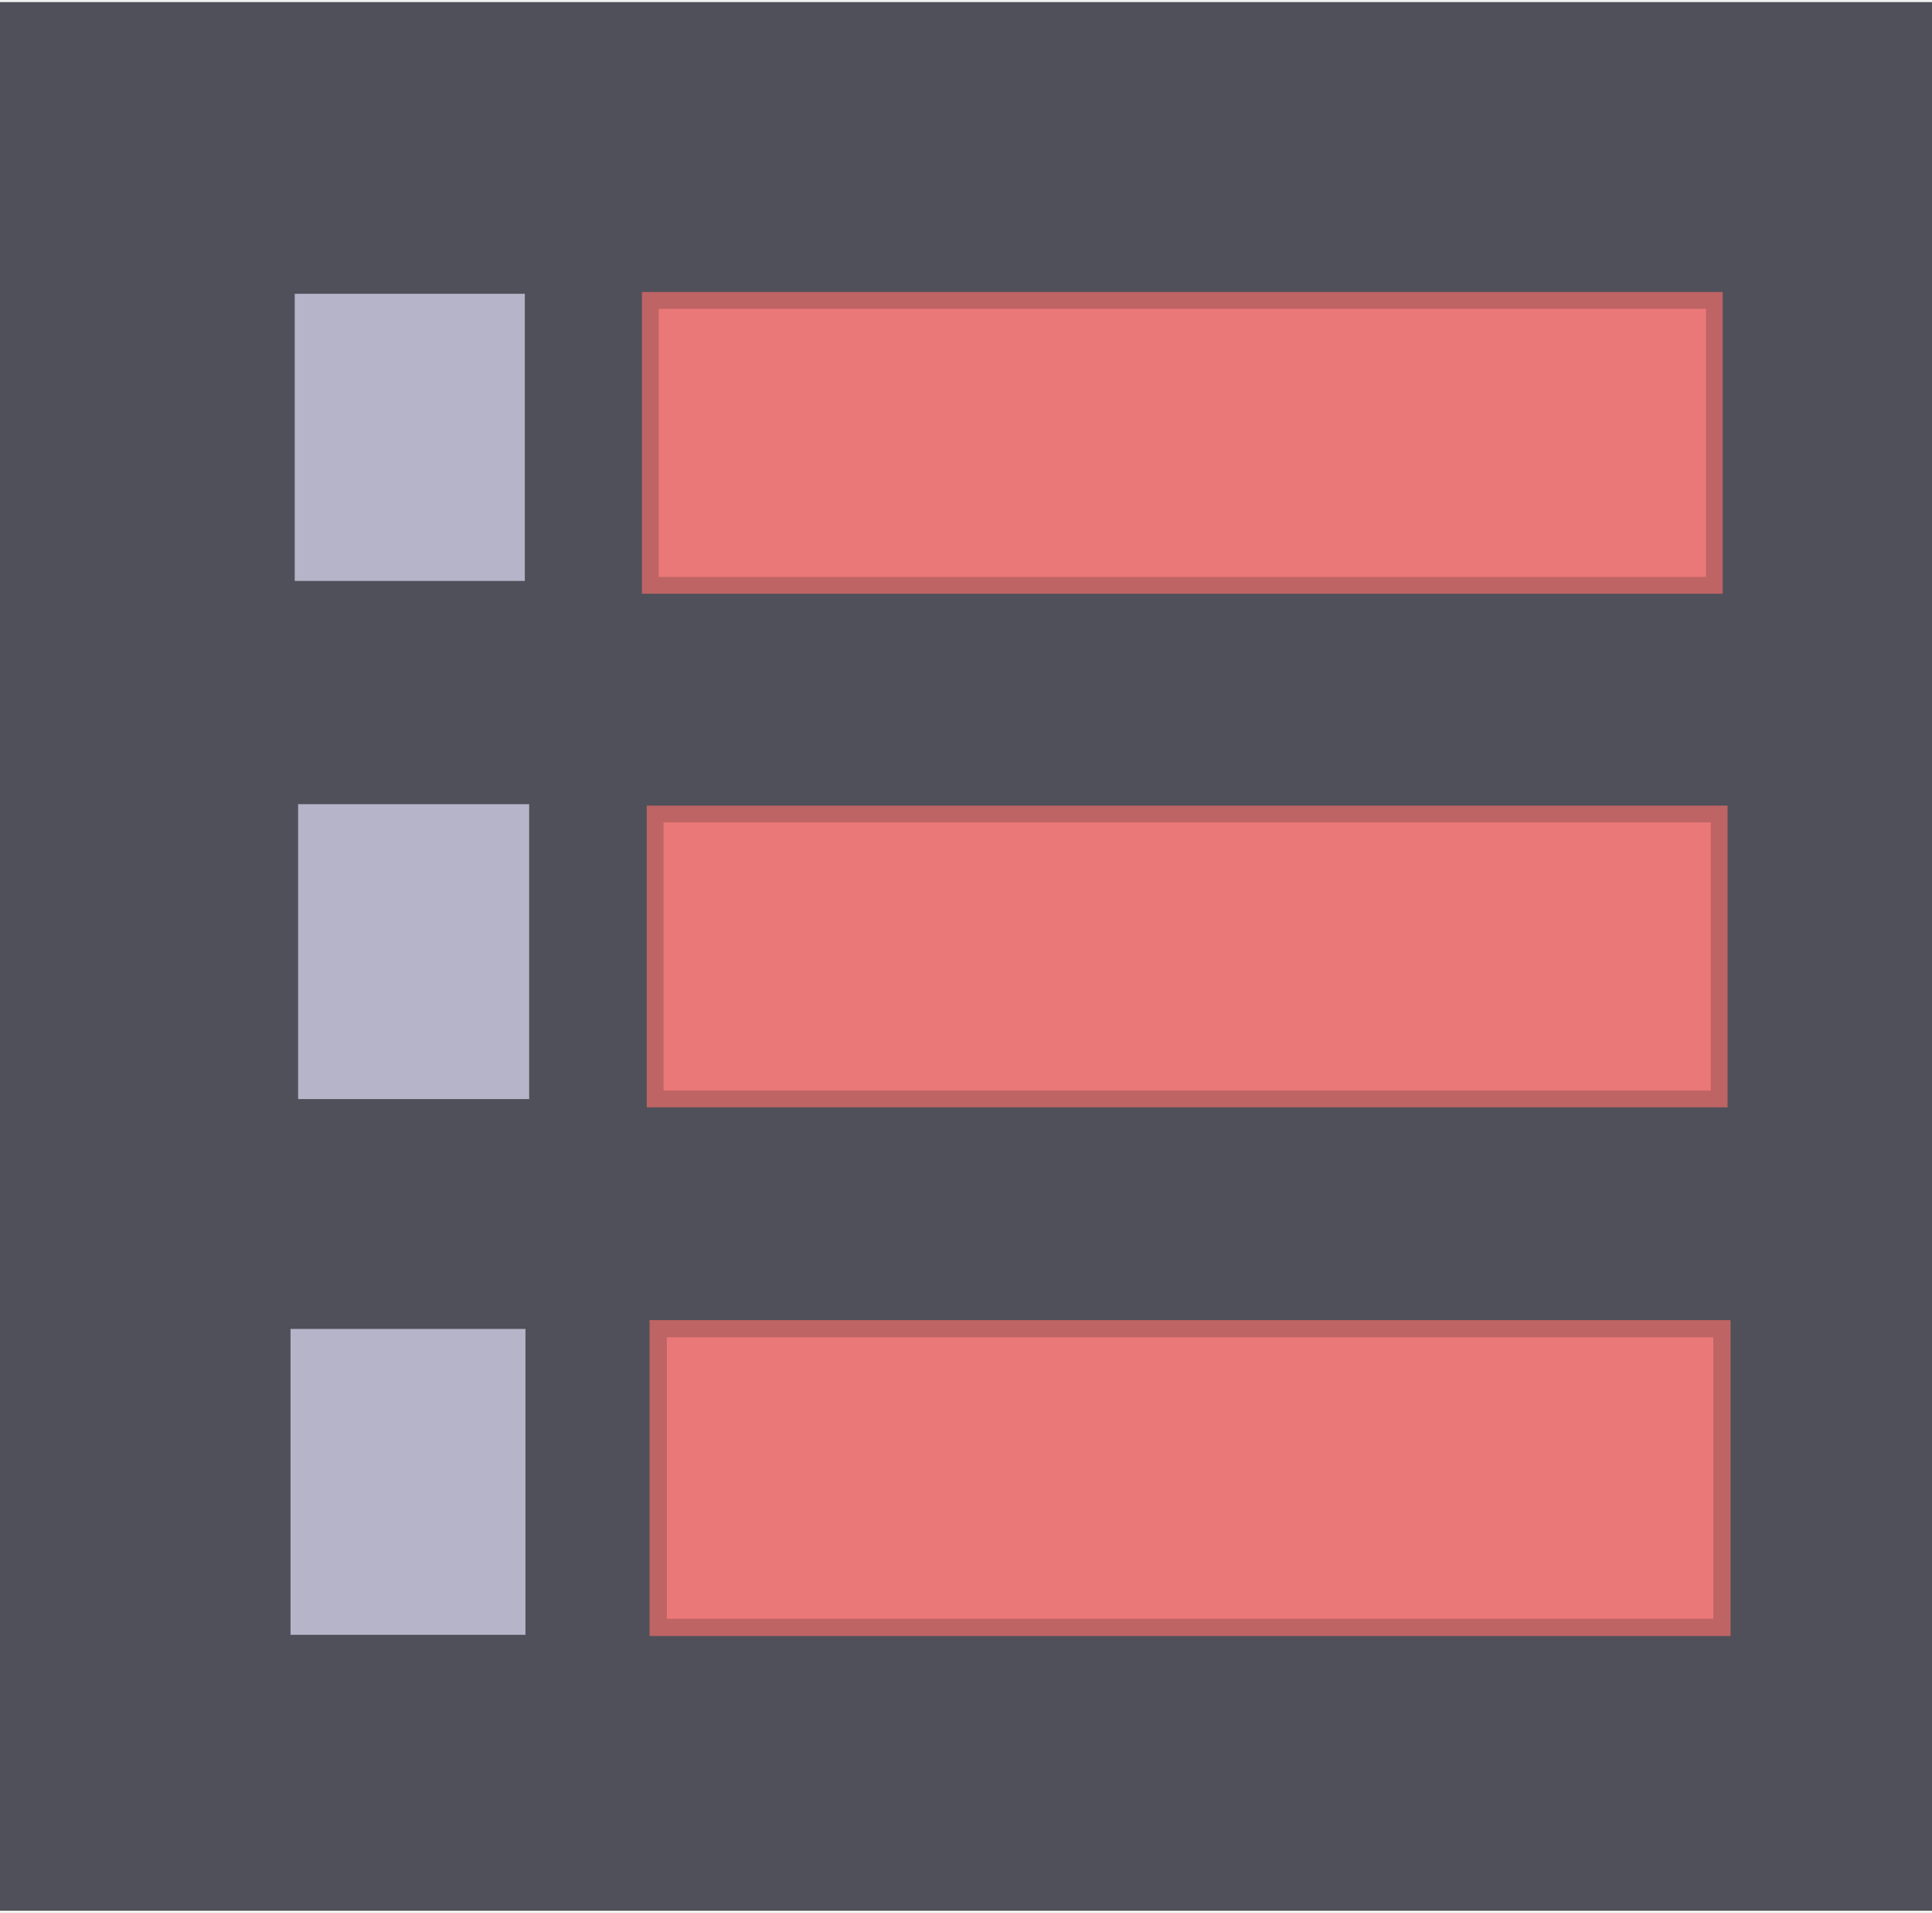
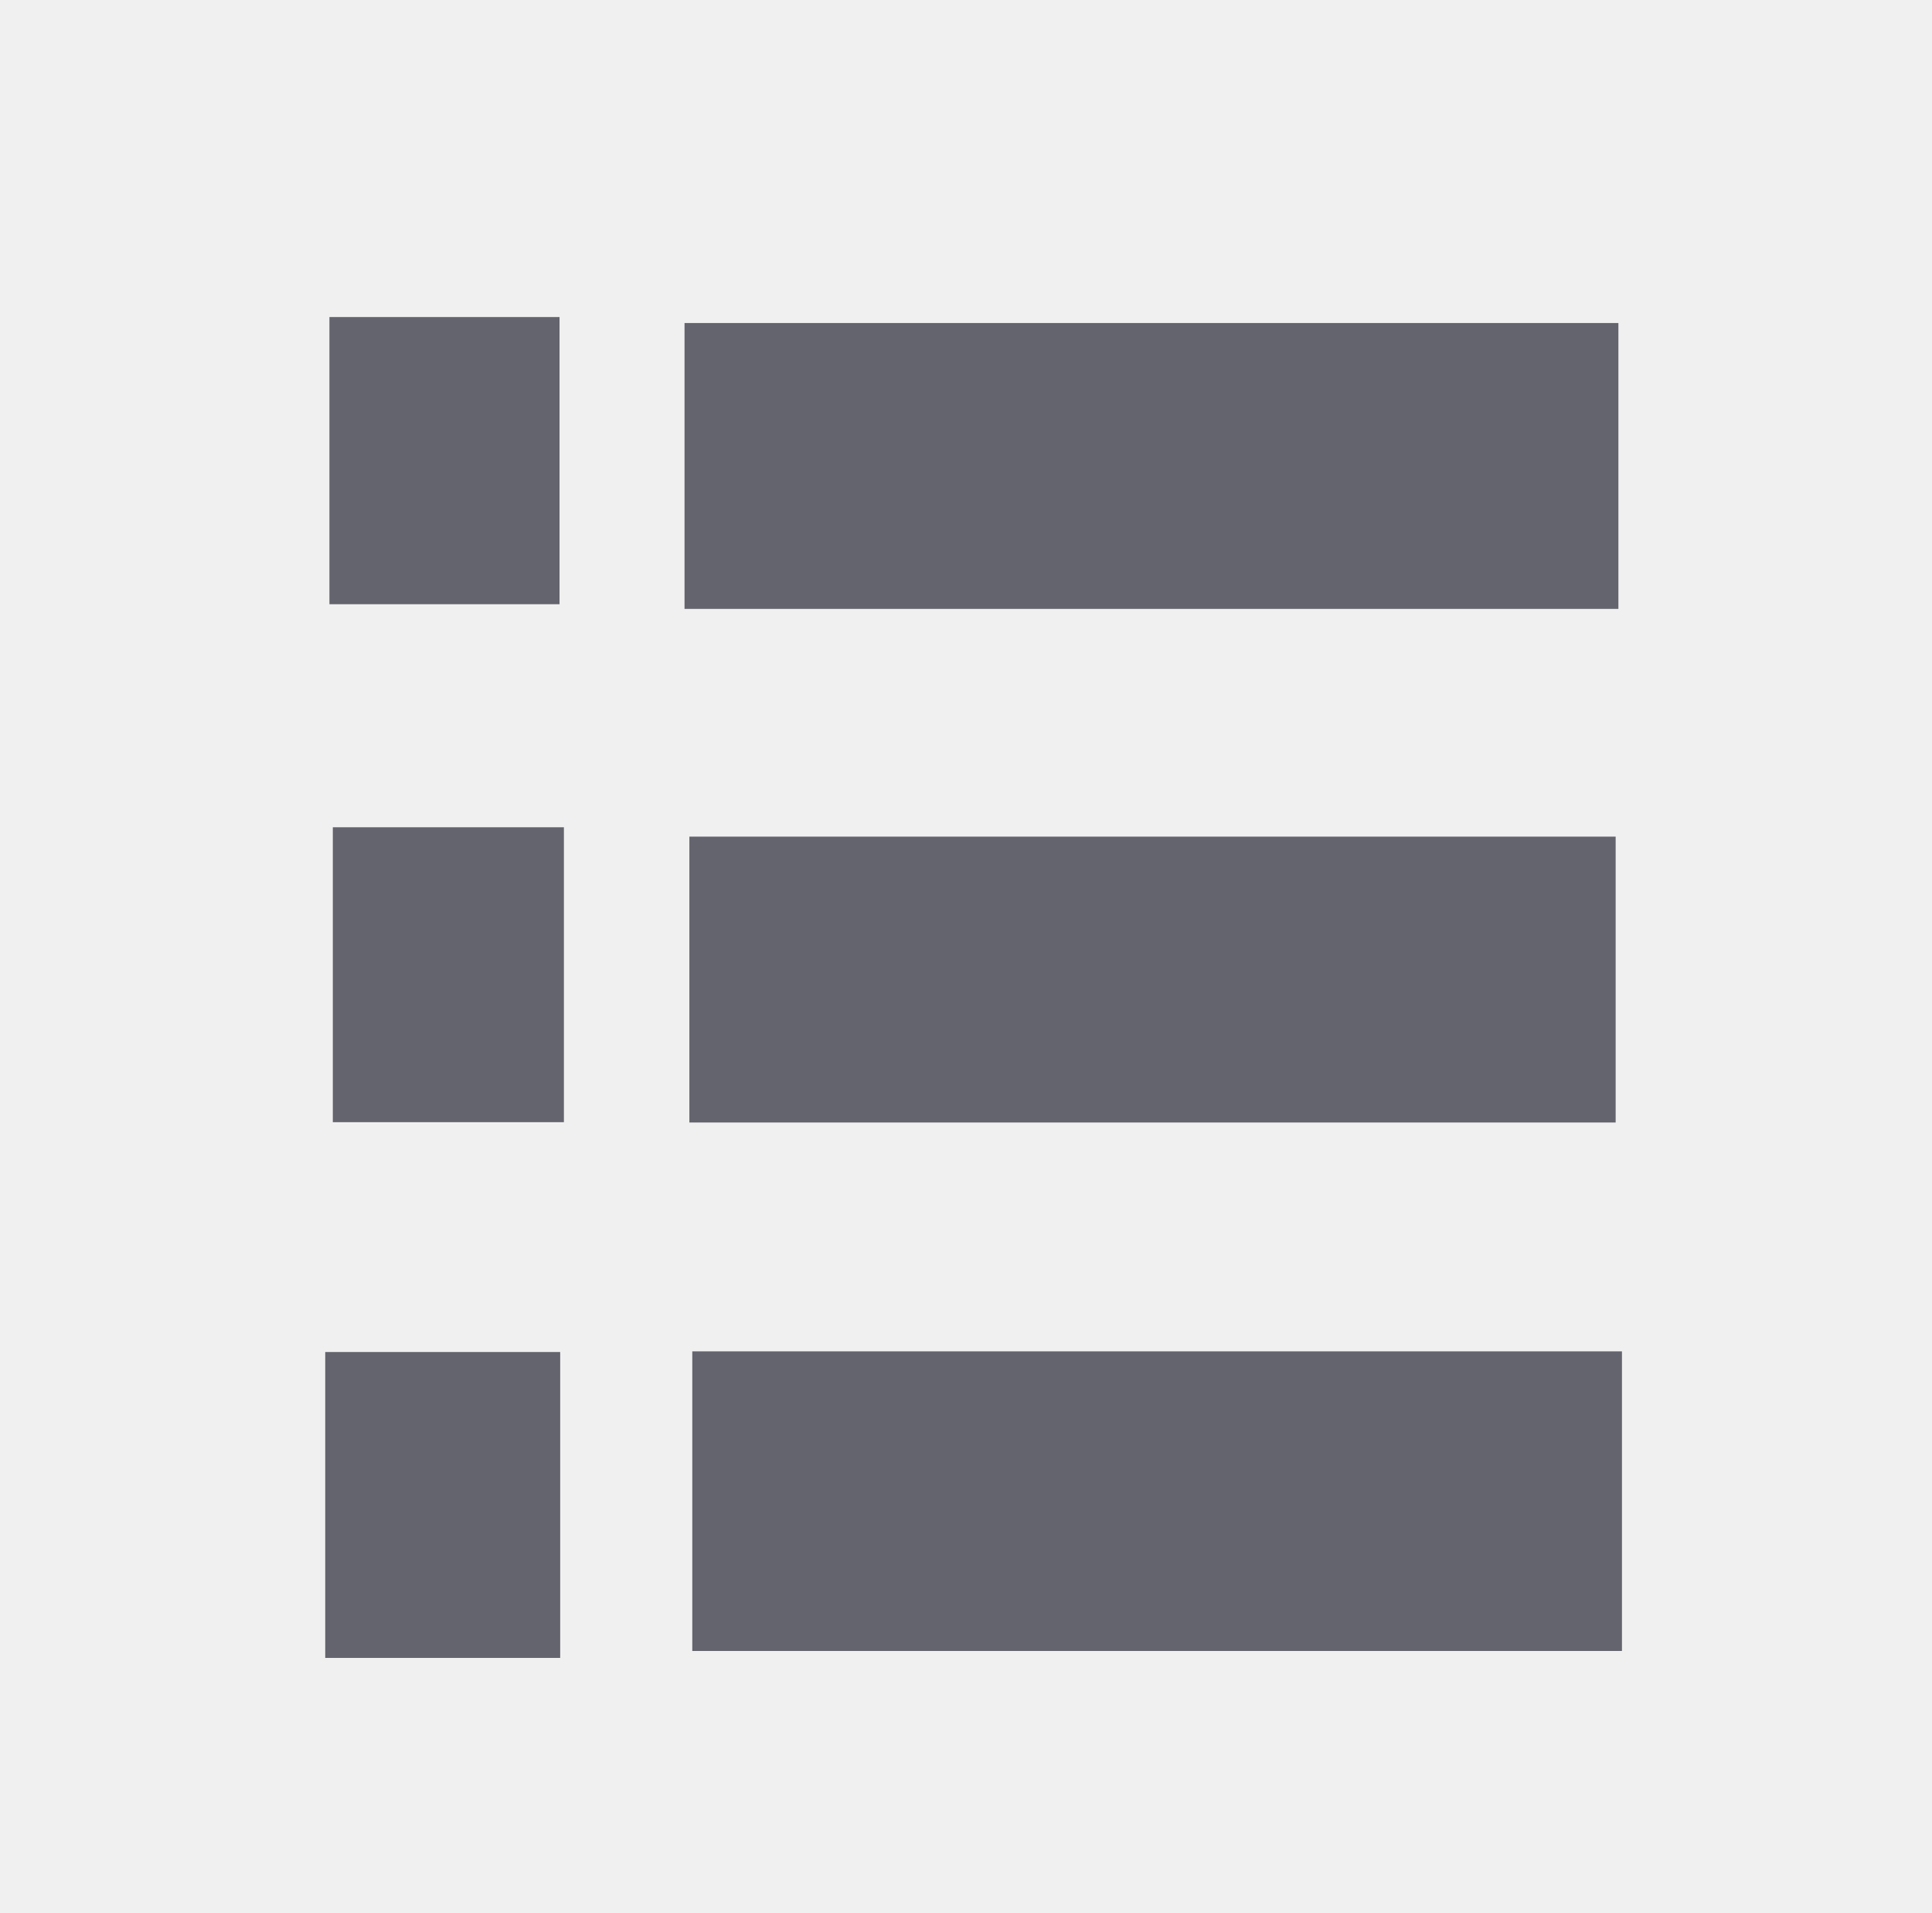
<svg xmlns="http://www.w3.org/2000/svg" viewBox="0 0 11.964 11.844" height="11.844" width="11.964" id="svg2" version="1.1">
  <defs id="defs6" />
-   <rect style="fill:#50505a;fill-opacity:1;stroke:none;stroke-width:0.748;stroke-miterlimit:4;stroke-dasharray:none;stroke-opacity:1" id="rect819" width="12.004" height="11.817" x="-0.003" y="0.013" ry="0.224" rx="0" />
  <text xml:space="preserve" style="font-style:normal;font-weight:normal;font-size:9.333px;line-height:1.25;font-family:sans-serif;letter-spacing:0px;word-spacing:0px;fill:#ffffff;fill-opacity:1;stroke:none;stroke-width:0.06;stroke-miterlimit:4;stroke-dasharray:none;stroke-opacity:1" x="0.493" y="9.171" id="text833" transform="scale(0.9832855,1.016999)">
    <tspan id="tspan831" x="0.493" y="9.171" style="font-style:normal;font-variant:normal;font-weight:bold;font-stretch:normal;font-size:9.333px;font-family:'Segoe UI';-inkscape-font-specification:'Segoe UI Bold';fill:#ffffff;fill-opacity:1;stroke:none;stroke-width:0.06;stroke-miterlimit:4;stroke-dasharray:none;stroke-opacity:1" />
  </text>
  <text xml:space="preserve" style="font-style:normal;font-weight:normal;font-size:8px;line-height:1.25;font-family:sans-serif;letter-spacing:0px;word-spacing:0px;fill:#ffffff;fill-opacity:1;stroke:#191919;stroke-width:0.05;stroke-miterlimit:4;stroke-dasharray:none;stroke-opacity:1" x="5.323" y="8.43" id="text833-9">
    <tspan id="tspan831-1" x="5.323" y="8.43" style="font-style:normal;font-variant:normal;font-weight:900;font-stretch:normal;font-size:8px;font-family:Lato;-inkscape-font-specification:'Lato Heavy';fill:#ffffff;fill-opacity:1;stroke:#191919;stroke-width:0.05;stroke-miterlimit:4;stroke-dasharray:none;stroke-opacity:1" />
  </text>
-   <rect style="fill:#b5b4c8;fill-opacity:1;stroke:none;stroke-width:228.731;stroke-miterlimit:5.5;stroke-dasharray:none;stroke-opacity:1" id="rect1" width="1.425" height="1.778" x="1.825" y="1.819" />
-   <rect style="fill:#b5b4c8;fill-opacity:1;stroke:none;stroke-width:228.731;stroke-miterlimit:5.5;stroke-dasharray:none;stroke-opacity:1" id="rect1-1" width="1.431" height="1.826" x="1.846" y="4.979" />
-   <rect style="fill:#b5b4c8;fill-opacity:1;stroke:none;stroke-width:228.731;stroke-miterlimit:5.5;stroke-dasharray:none;stroke-opacity:1" id="rect1-9" width="1.455" height="1.894" x="1.799" y="8.228" />
-   <rect style="fill:#eb7878;fill-opacity:1;stroke:#be6464;stroke-width:0.104;stroke-miterlimit:5.5;stroke-dasharray:none;stroke-opacity:1" id="rect2" width="6.589" height="1.764" x="4.027" y="1.86" />
-   <rect style="fill:#eb7878;fill-opacity:1;stroke:#be6464;stroke-width:0.107;stroke-miterlimit:5.5;stroke-dasharray:none;stroke-opacity:1" id="rect2-2" width="6.587" height="1.849" x="4.076" y="8.227" />
-   <rect style="fill:#eb7878;fill-opacity:1;stroke:#be6464;stroke-width:0.104;stroke-miterlimit:5.5;stroke-dasharray:none;stroke-opacity:1" id="rect2-8" width="6.589" height="1.764" x="4.057" y="5.04" />
+   <rect style="fill:#64646e;fill-opacity:1;stroke:none;stroke-width:228.731;stroke-miterlimit:5.5;stroke-dasharray:none;stroke-opacity:1" id="rect1" width="1.425" height="1.778" x="2.04" y="1.963" />
+   <rect style="fill:#64646e;fill-opacity:1;stroke:none;stroke-width:228.731;stroke-miterlimit:5.5;stroke-dasharray:none;stroke-opacity:1" id="rect1-1" width="1.431" height="1.826" x="2.061" y="5.122" />
+   <rect style="fill:#64646e;fill-opacity:1;stroke:none;stroke-width:228.731;stroke-miterlimit:5.5;stroke-dasharray:none;stroke-opacity:1" id="rect1-9" width="1.455" height="1.894" x="2.014" y="8.371" />
+   <rect style="fill:#64646e;fill-opacity:1;stroke:none;stroke-width:0.098;stroke-miterlimit:5.5;stroke-dasharray:none;stroke-opacity:1" id="rect2" width="5.783" height="1.77" x="4.239" y="2" />
+   <rect style="fill:#64646e;fill-opacity:1;stroke:none;stroke-width:0.1;stroke-miterlimit:5.5;stroke-dasharray:none;stroke-opacity:1" id="rect2-2" width="5.757" height="1.855" x="4.287" y="8.367" />
+   <rect style="fill:#64646e;fill-opacity:1;stroke:none;stroke-width:0.097;stroke-miterlimit:5.5;stroke-dasharray:none;stroke-opacity:1" id="rect2-8" width="5.736" height="1.77" x="4.269" y="5.18" />
</svg>
